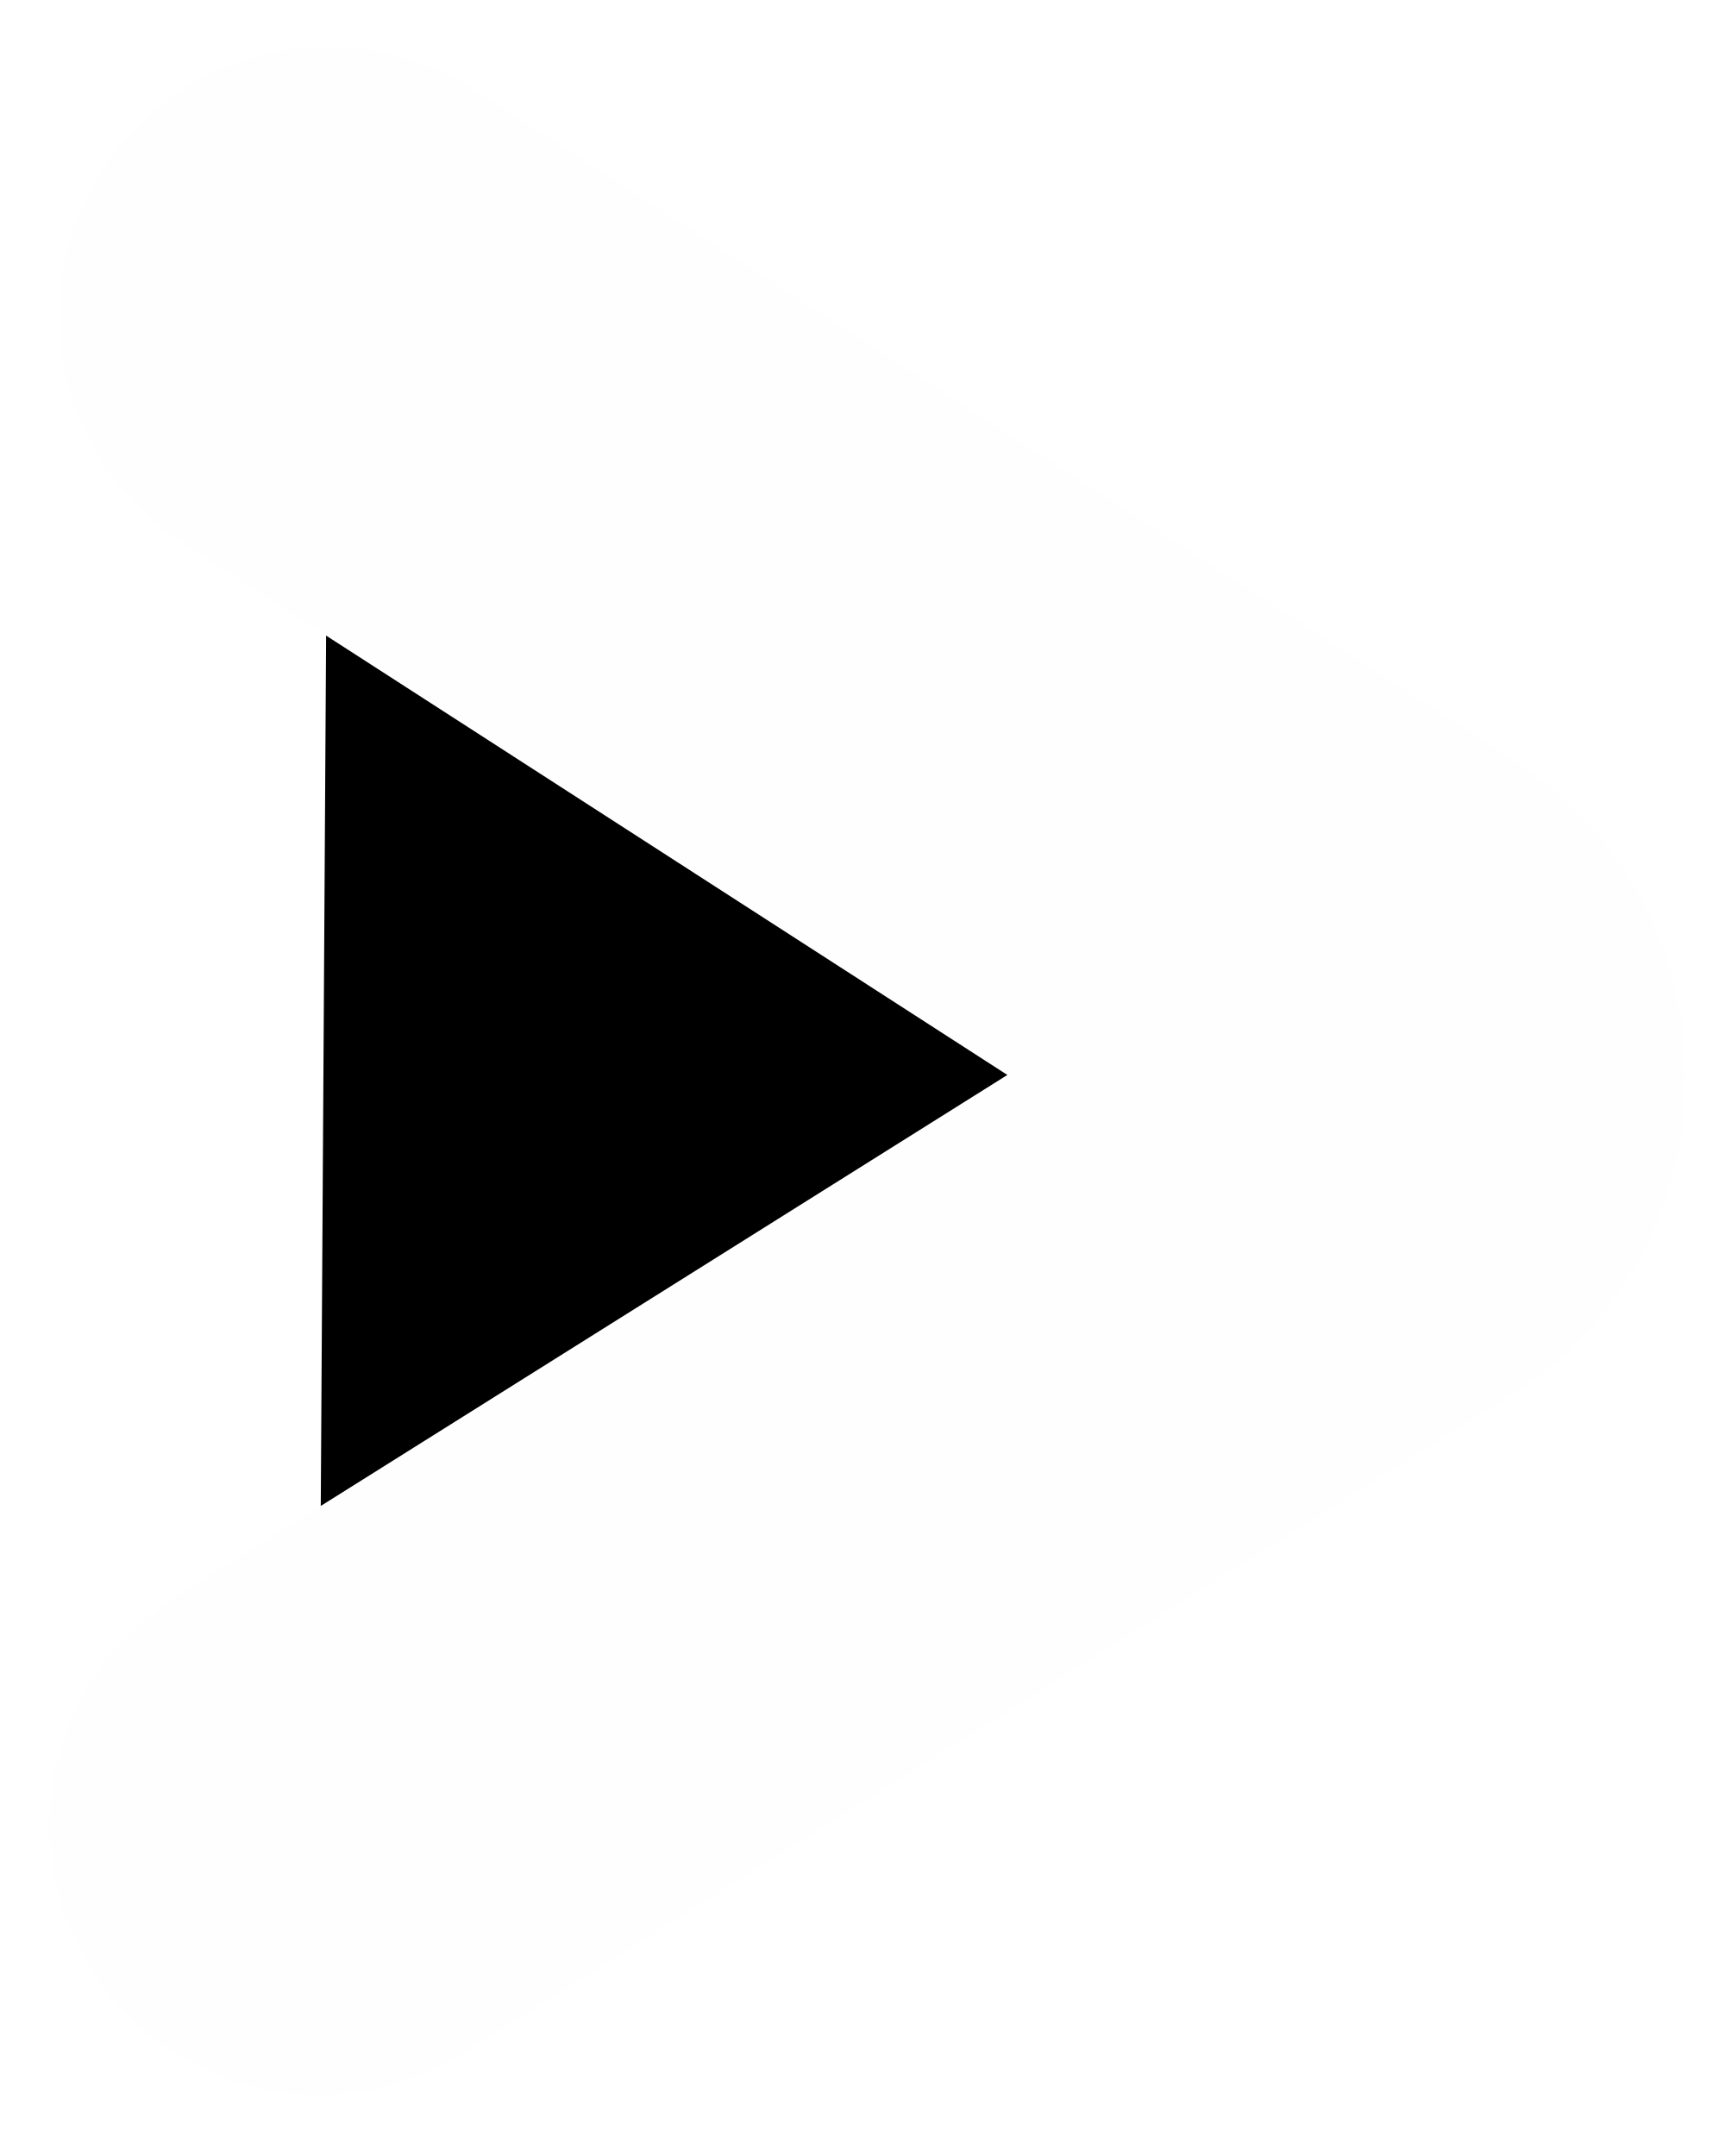
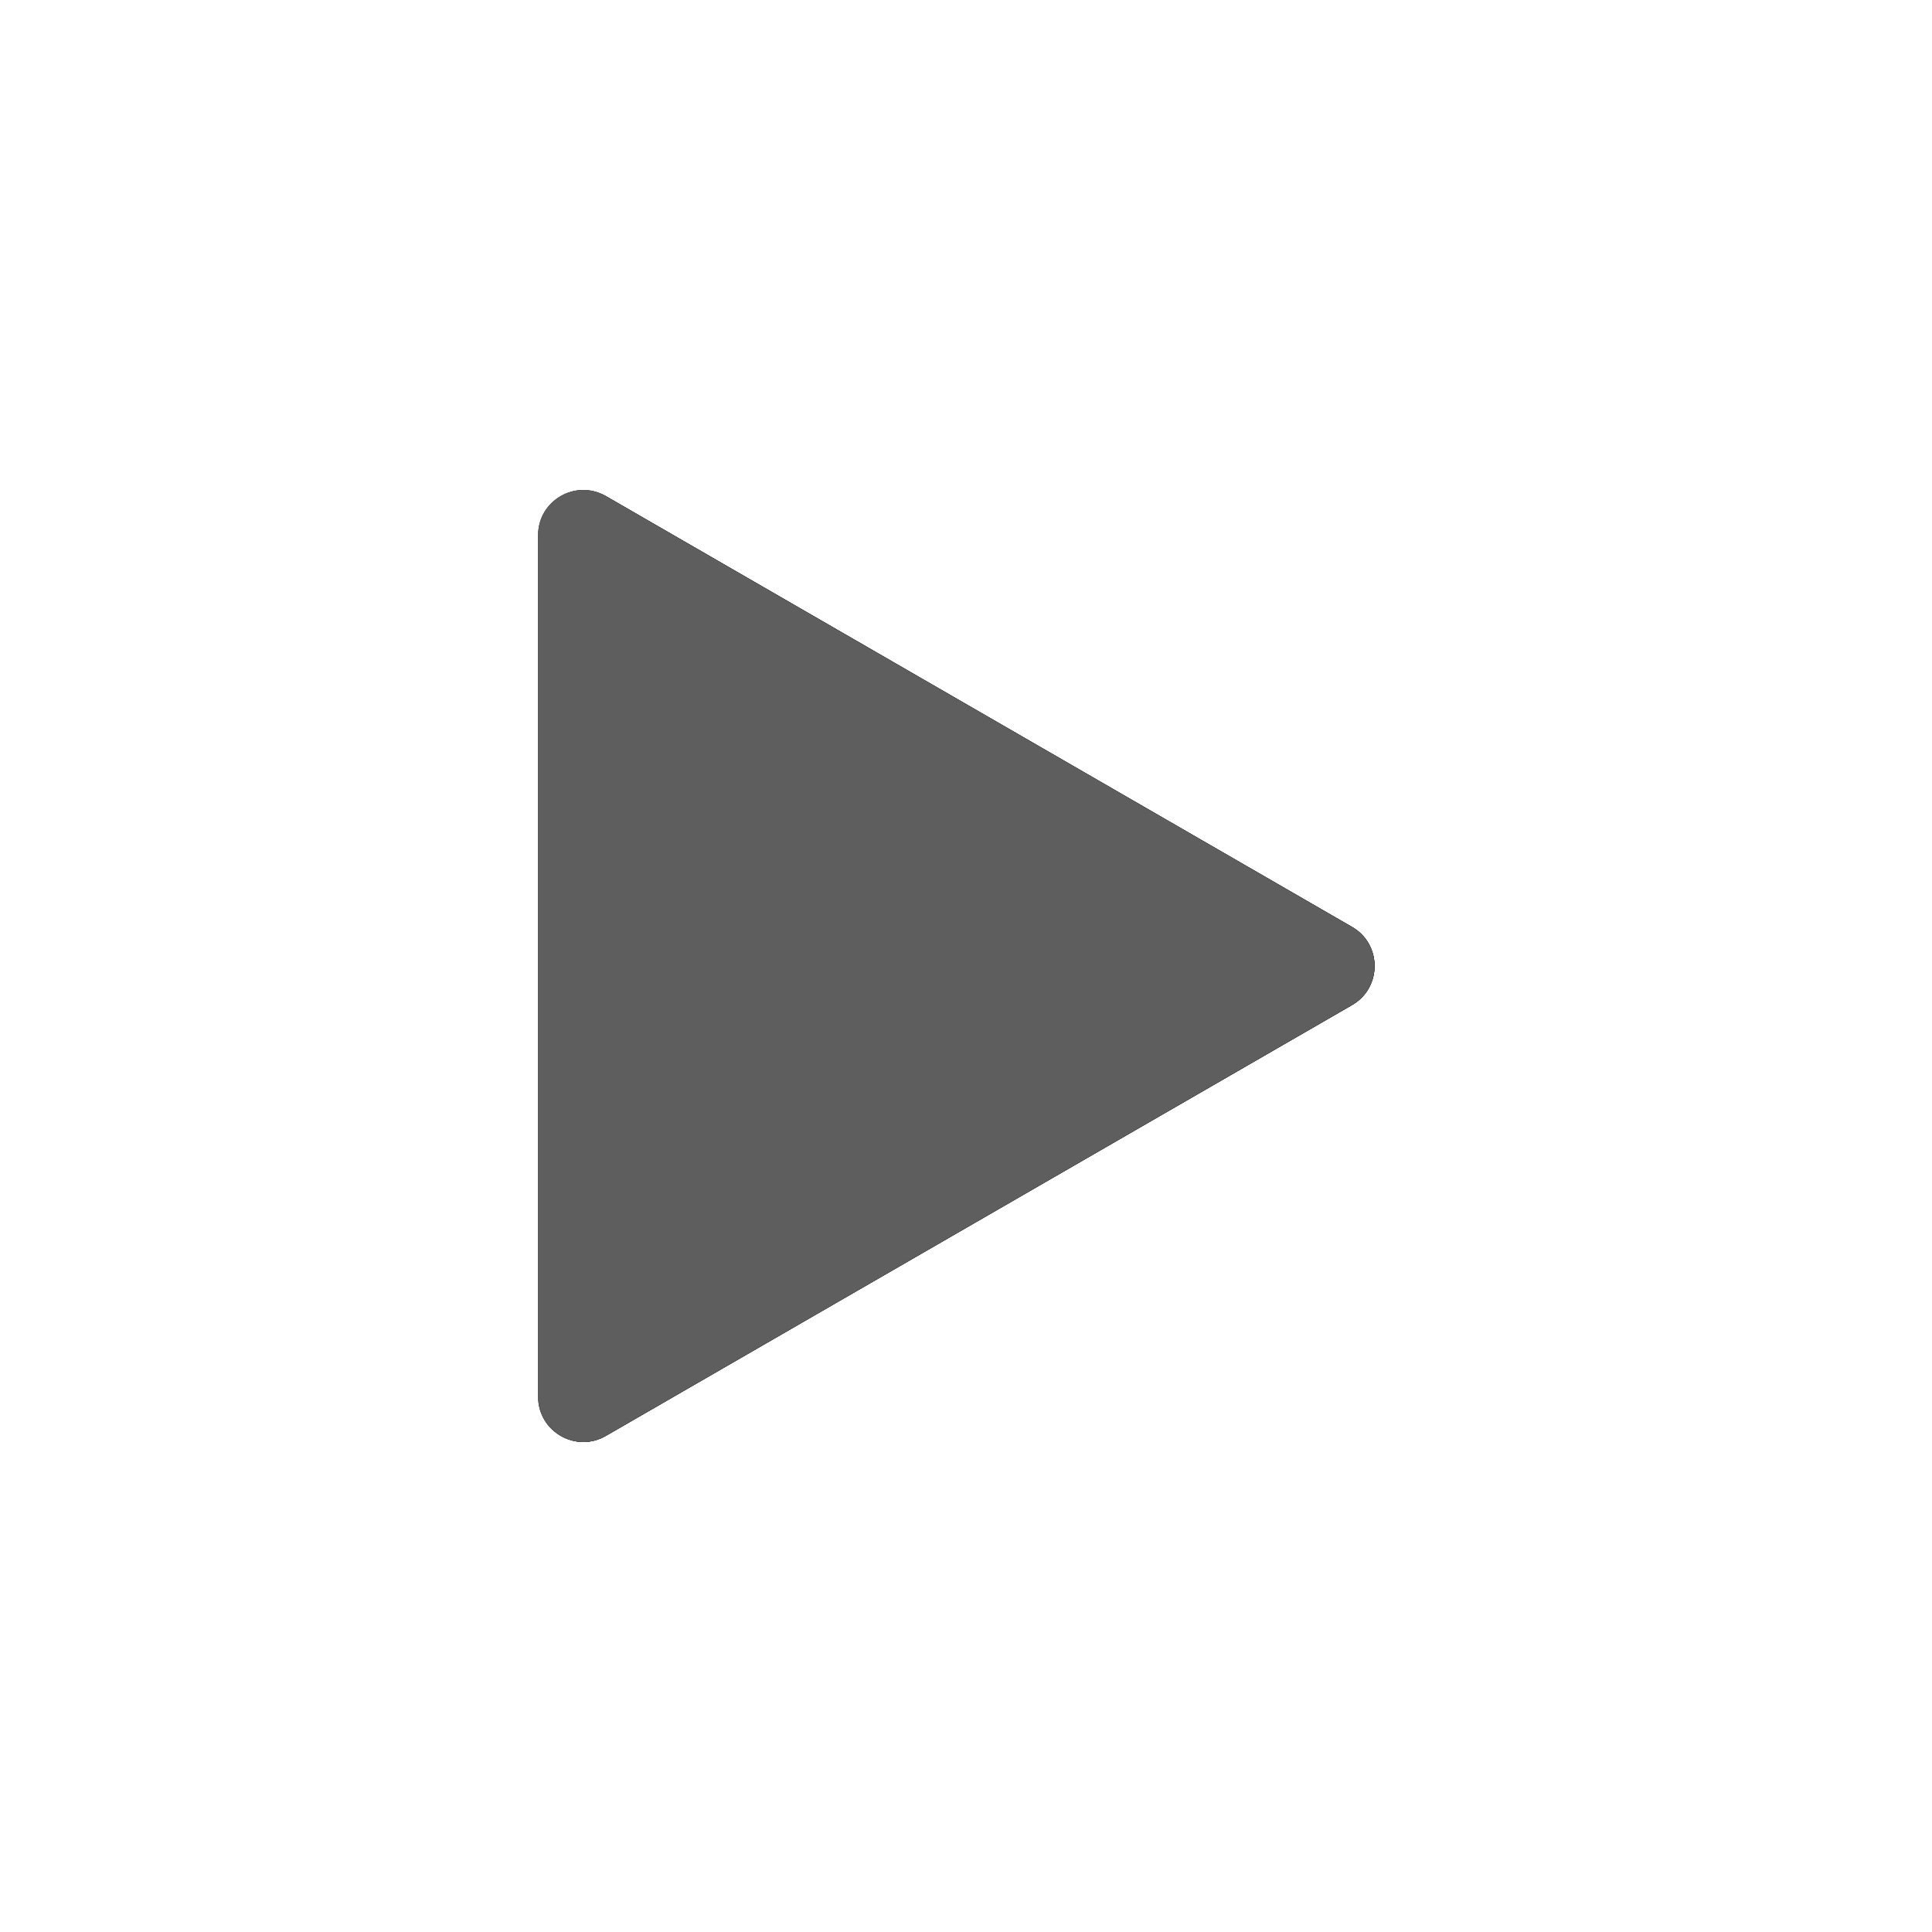
- <svg xmlns="http://www.w3.org/2000/svg" width="16" height="20" viewBox="0 0 16 20" fill="black">
-   <path d="M2.957 16.933L12.669 10.836C13.289 10.447 13.294 9.545 12.679 9.148L3.043 2.933" stroke="#FEFEFE" stroke-width="5" stroke-linecap="round" />
+ <svg xmlns="http://www.w3.org/2000/svg" id="blue_copy" style="enable-background:new 0 0 100 100;" version="1.1" viewBox="0 0 100 100" xml:space="preserve">
+   <g id="Layer_4_copy">
+     <path d="M31.356,25.677l38.625,22.3c1.557,0.899,1.557,3.147,0,4.046l-38.625,22.3c-1.557,0.899-3.504-0.225-3.504-2.023V27.7   C27.852,25.902,29.798,24.778,31.356,25.677z" />
+     <path d="M69.981,47.977l-38.625-22.3c-0.233-0.134-0.474-0.21-0.716-0.259l37.341,21.559c1.557,0.899,1.557,3.147,0,4.046   l-38.625,22.3c-0.349,0.201-0.716,0.288-1.078,0.301c0.656,0.938,1.961,1.343,3.078,0.699l38.625-22.3   C71.538,51.124,71.538,48.876,69.981,47.977z" />
+     <path d="M31.356,25.677l38.625,22.3c1.557,0.899,1.557,3.147,0,4.046   l-38.625,22.3c-1.557,0.899-3.504-0.225-3.504-2.023V27.7C27.852,25.902,29.798,24.778,31.356,25.677z" style="fill:#5E5E5E;stroke-miterlimit:10;" />
+   </g>
</svg>
